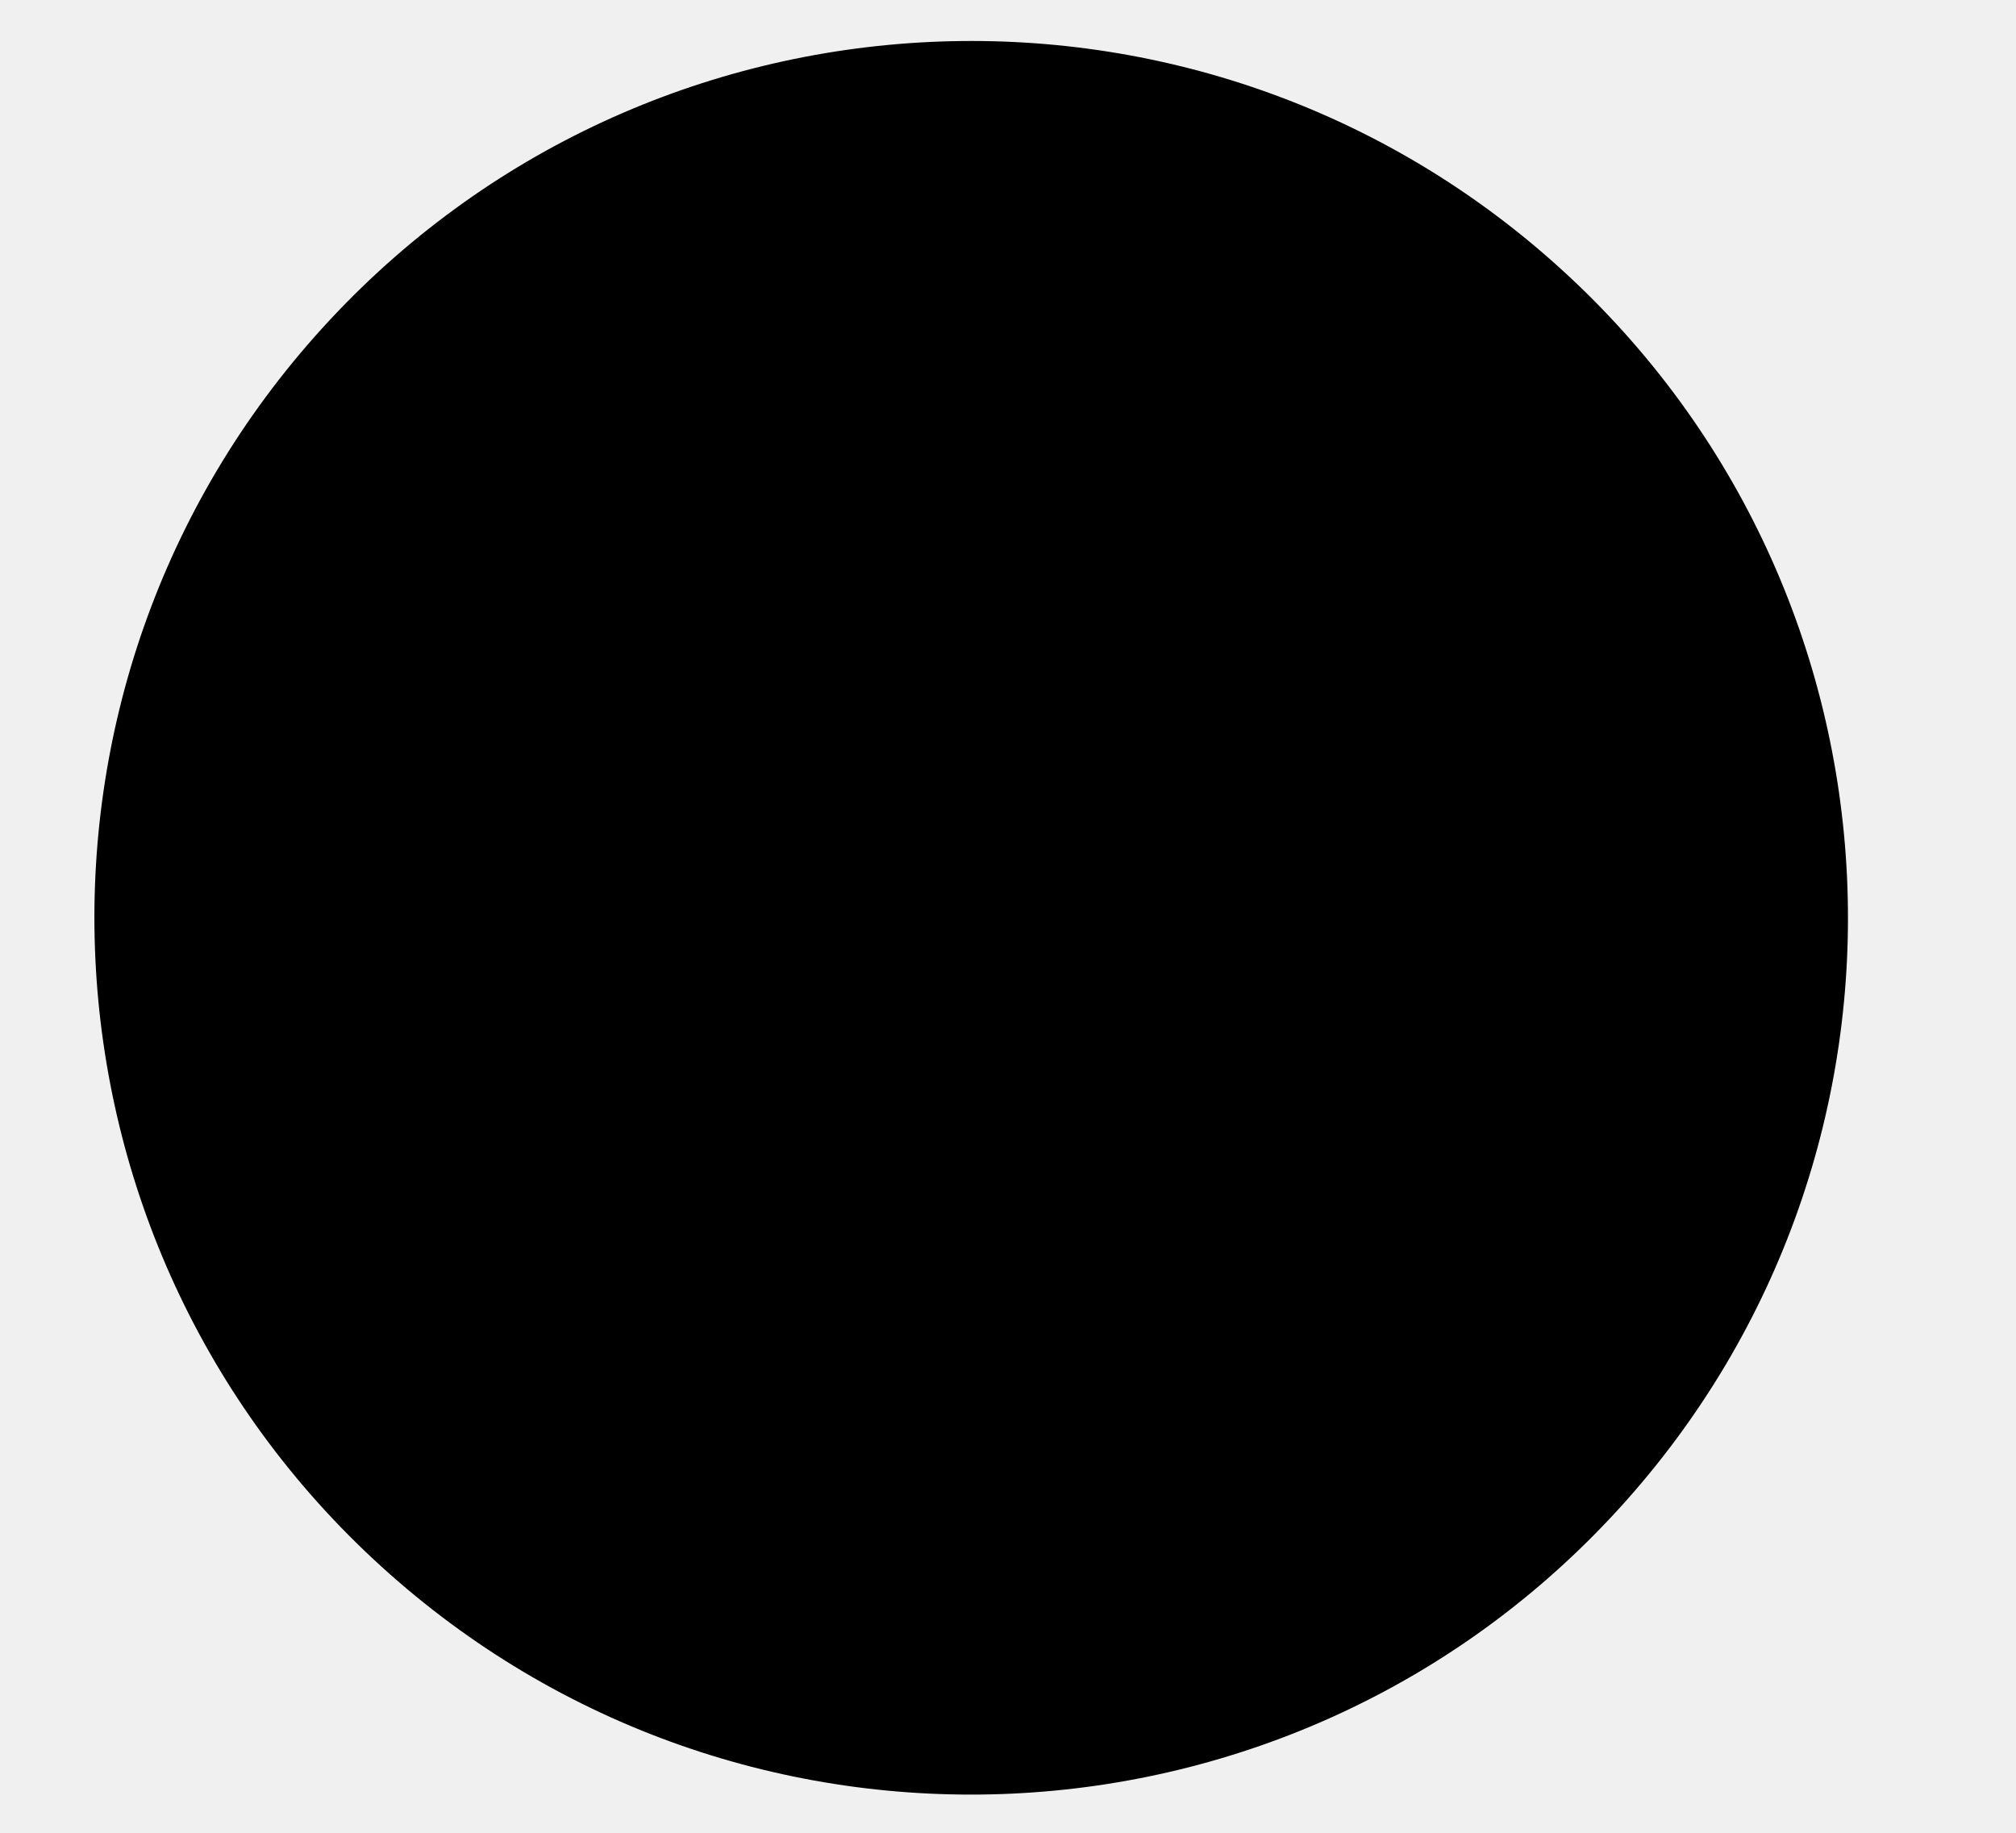
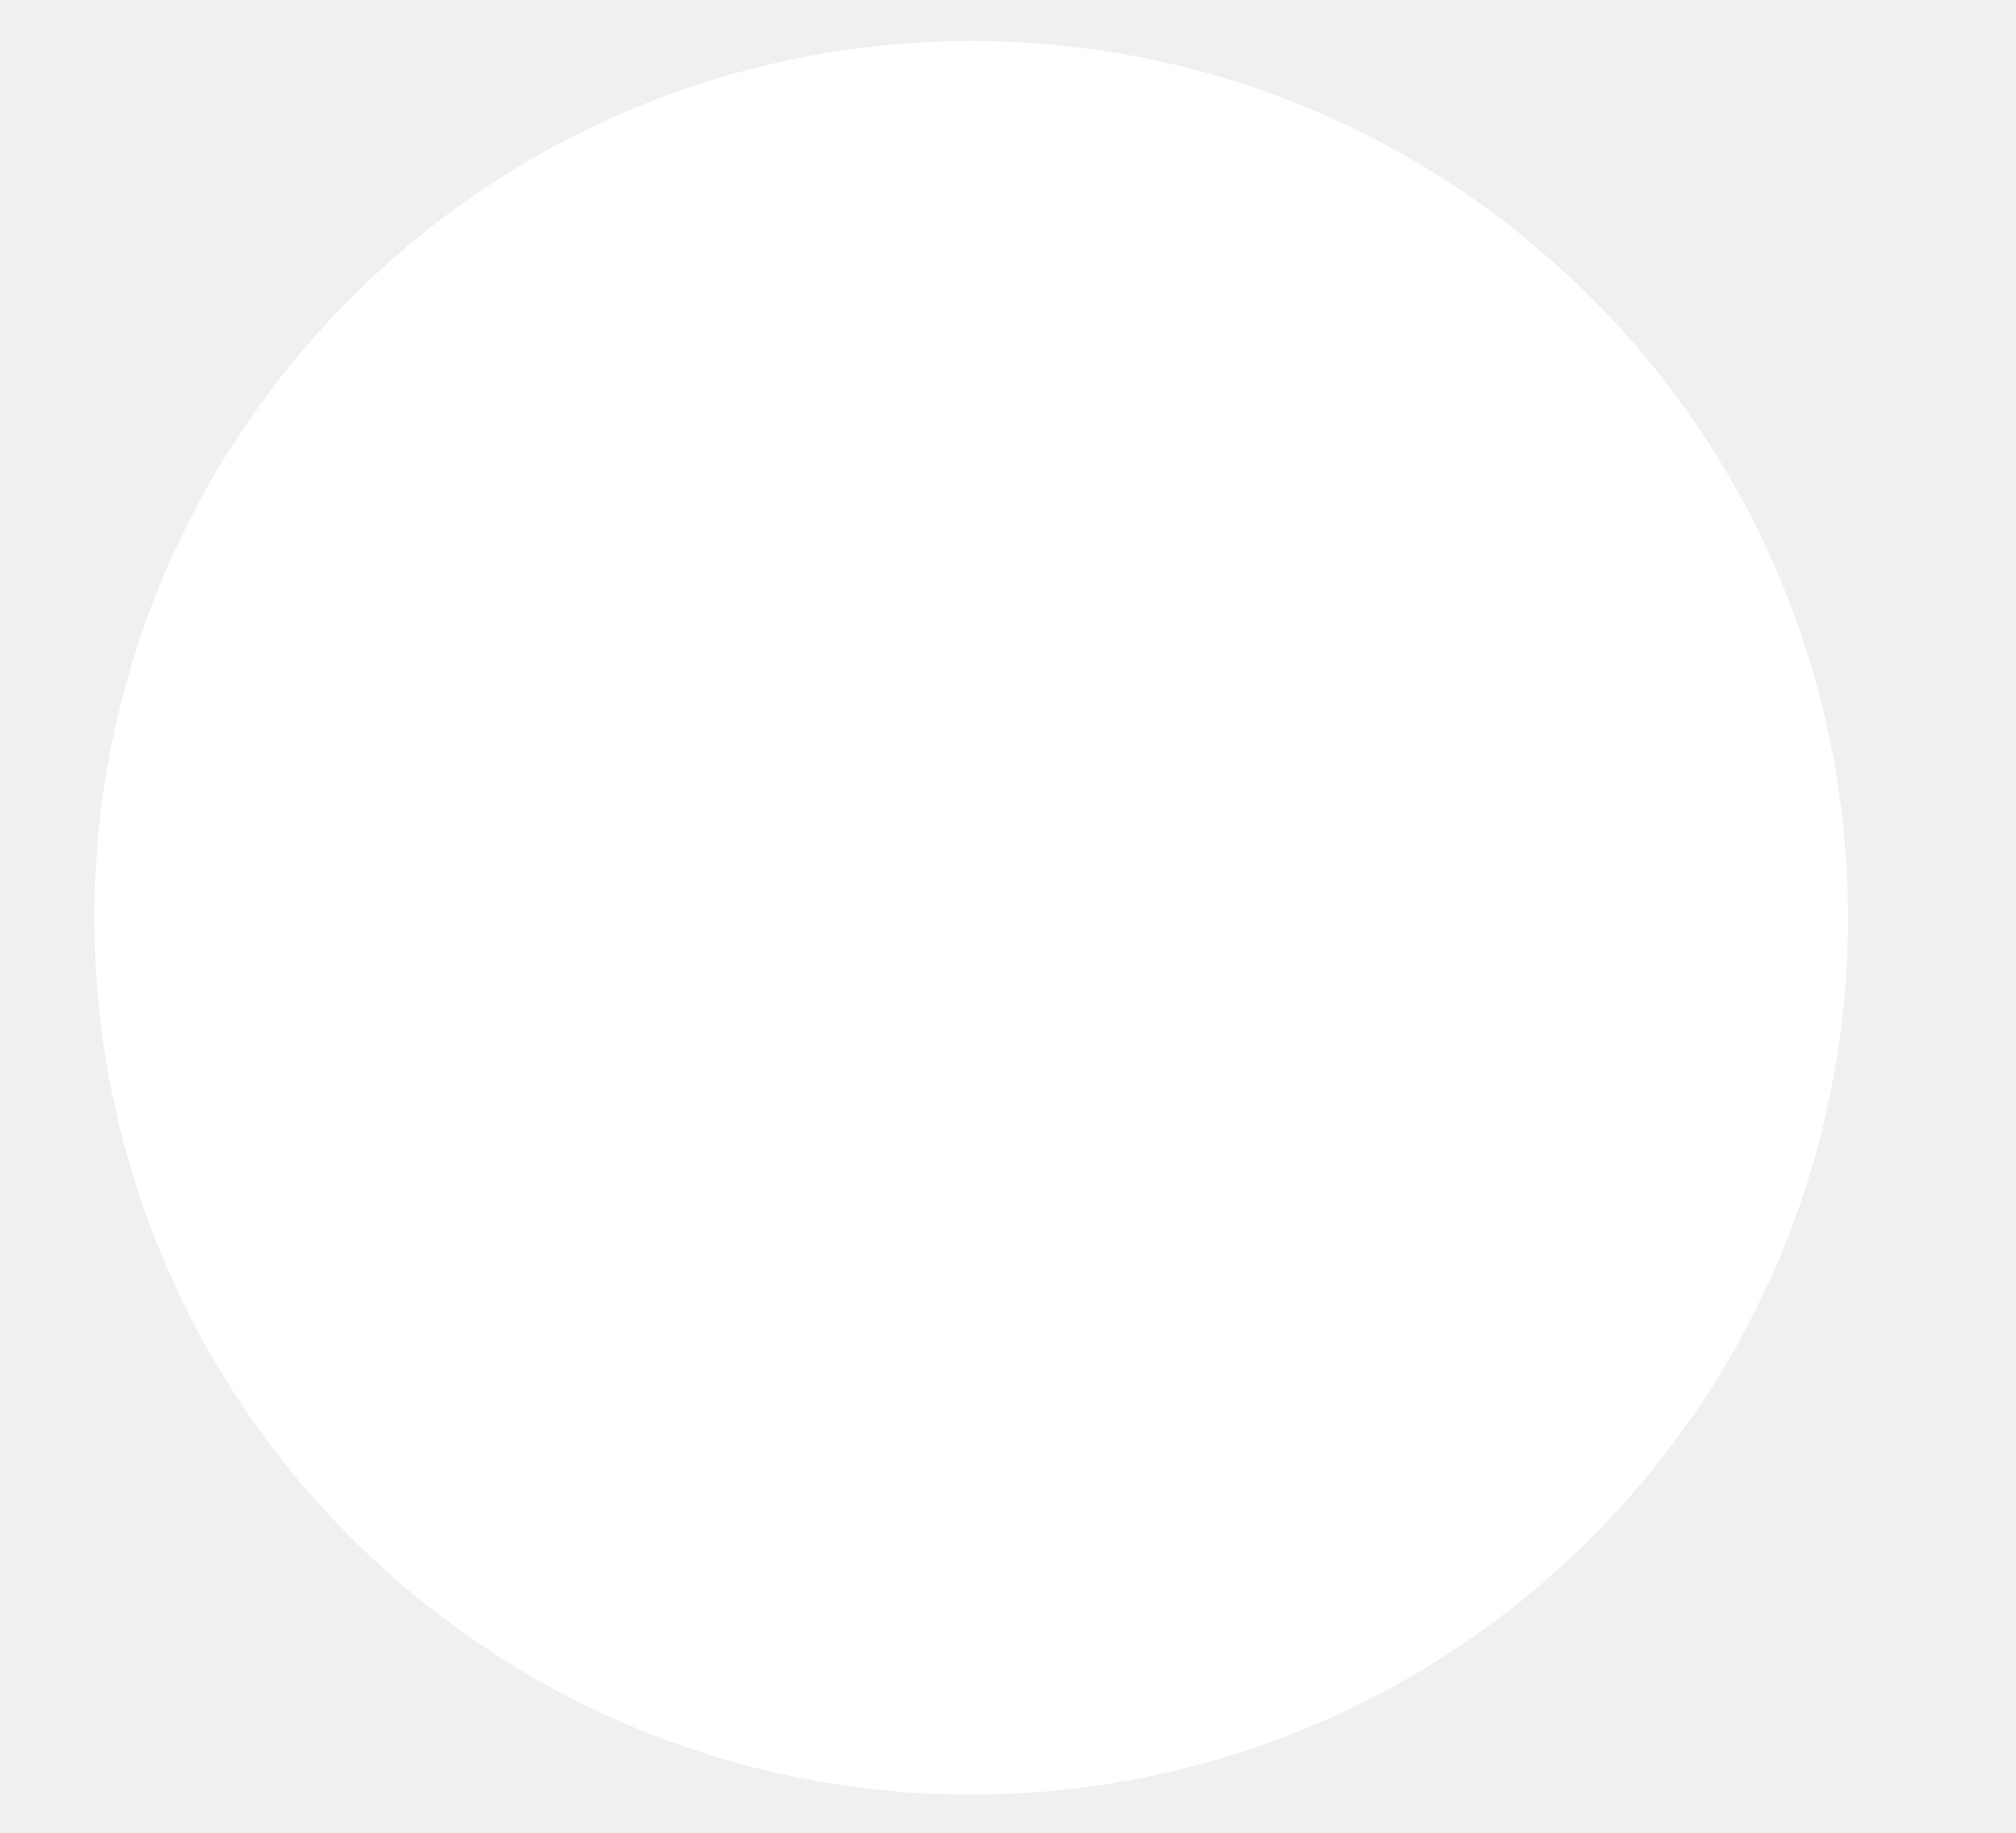
<svg xmlns="http://www.w3.org/2000/svg" width="11" height="10" viewBox="0 0 11 10" fill="none">
-   <circle cx="5.299" cy="5.008" r="4.784" transform="rotate(-47.7037 5.29866 5.00763)" fill="black" />
+   <circle cx="5.299" cy="5.008" r="4.784" transform="rotate(-47.7037 5.29866 5.00763)" fill="white" />
</svg>
